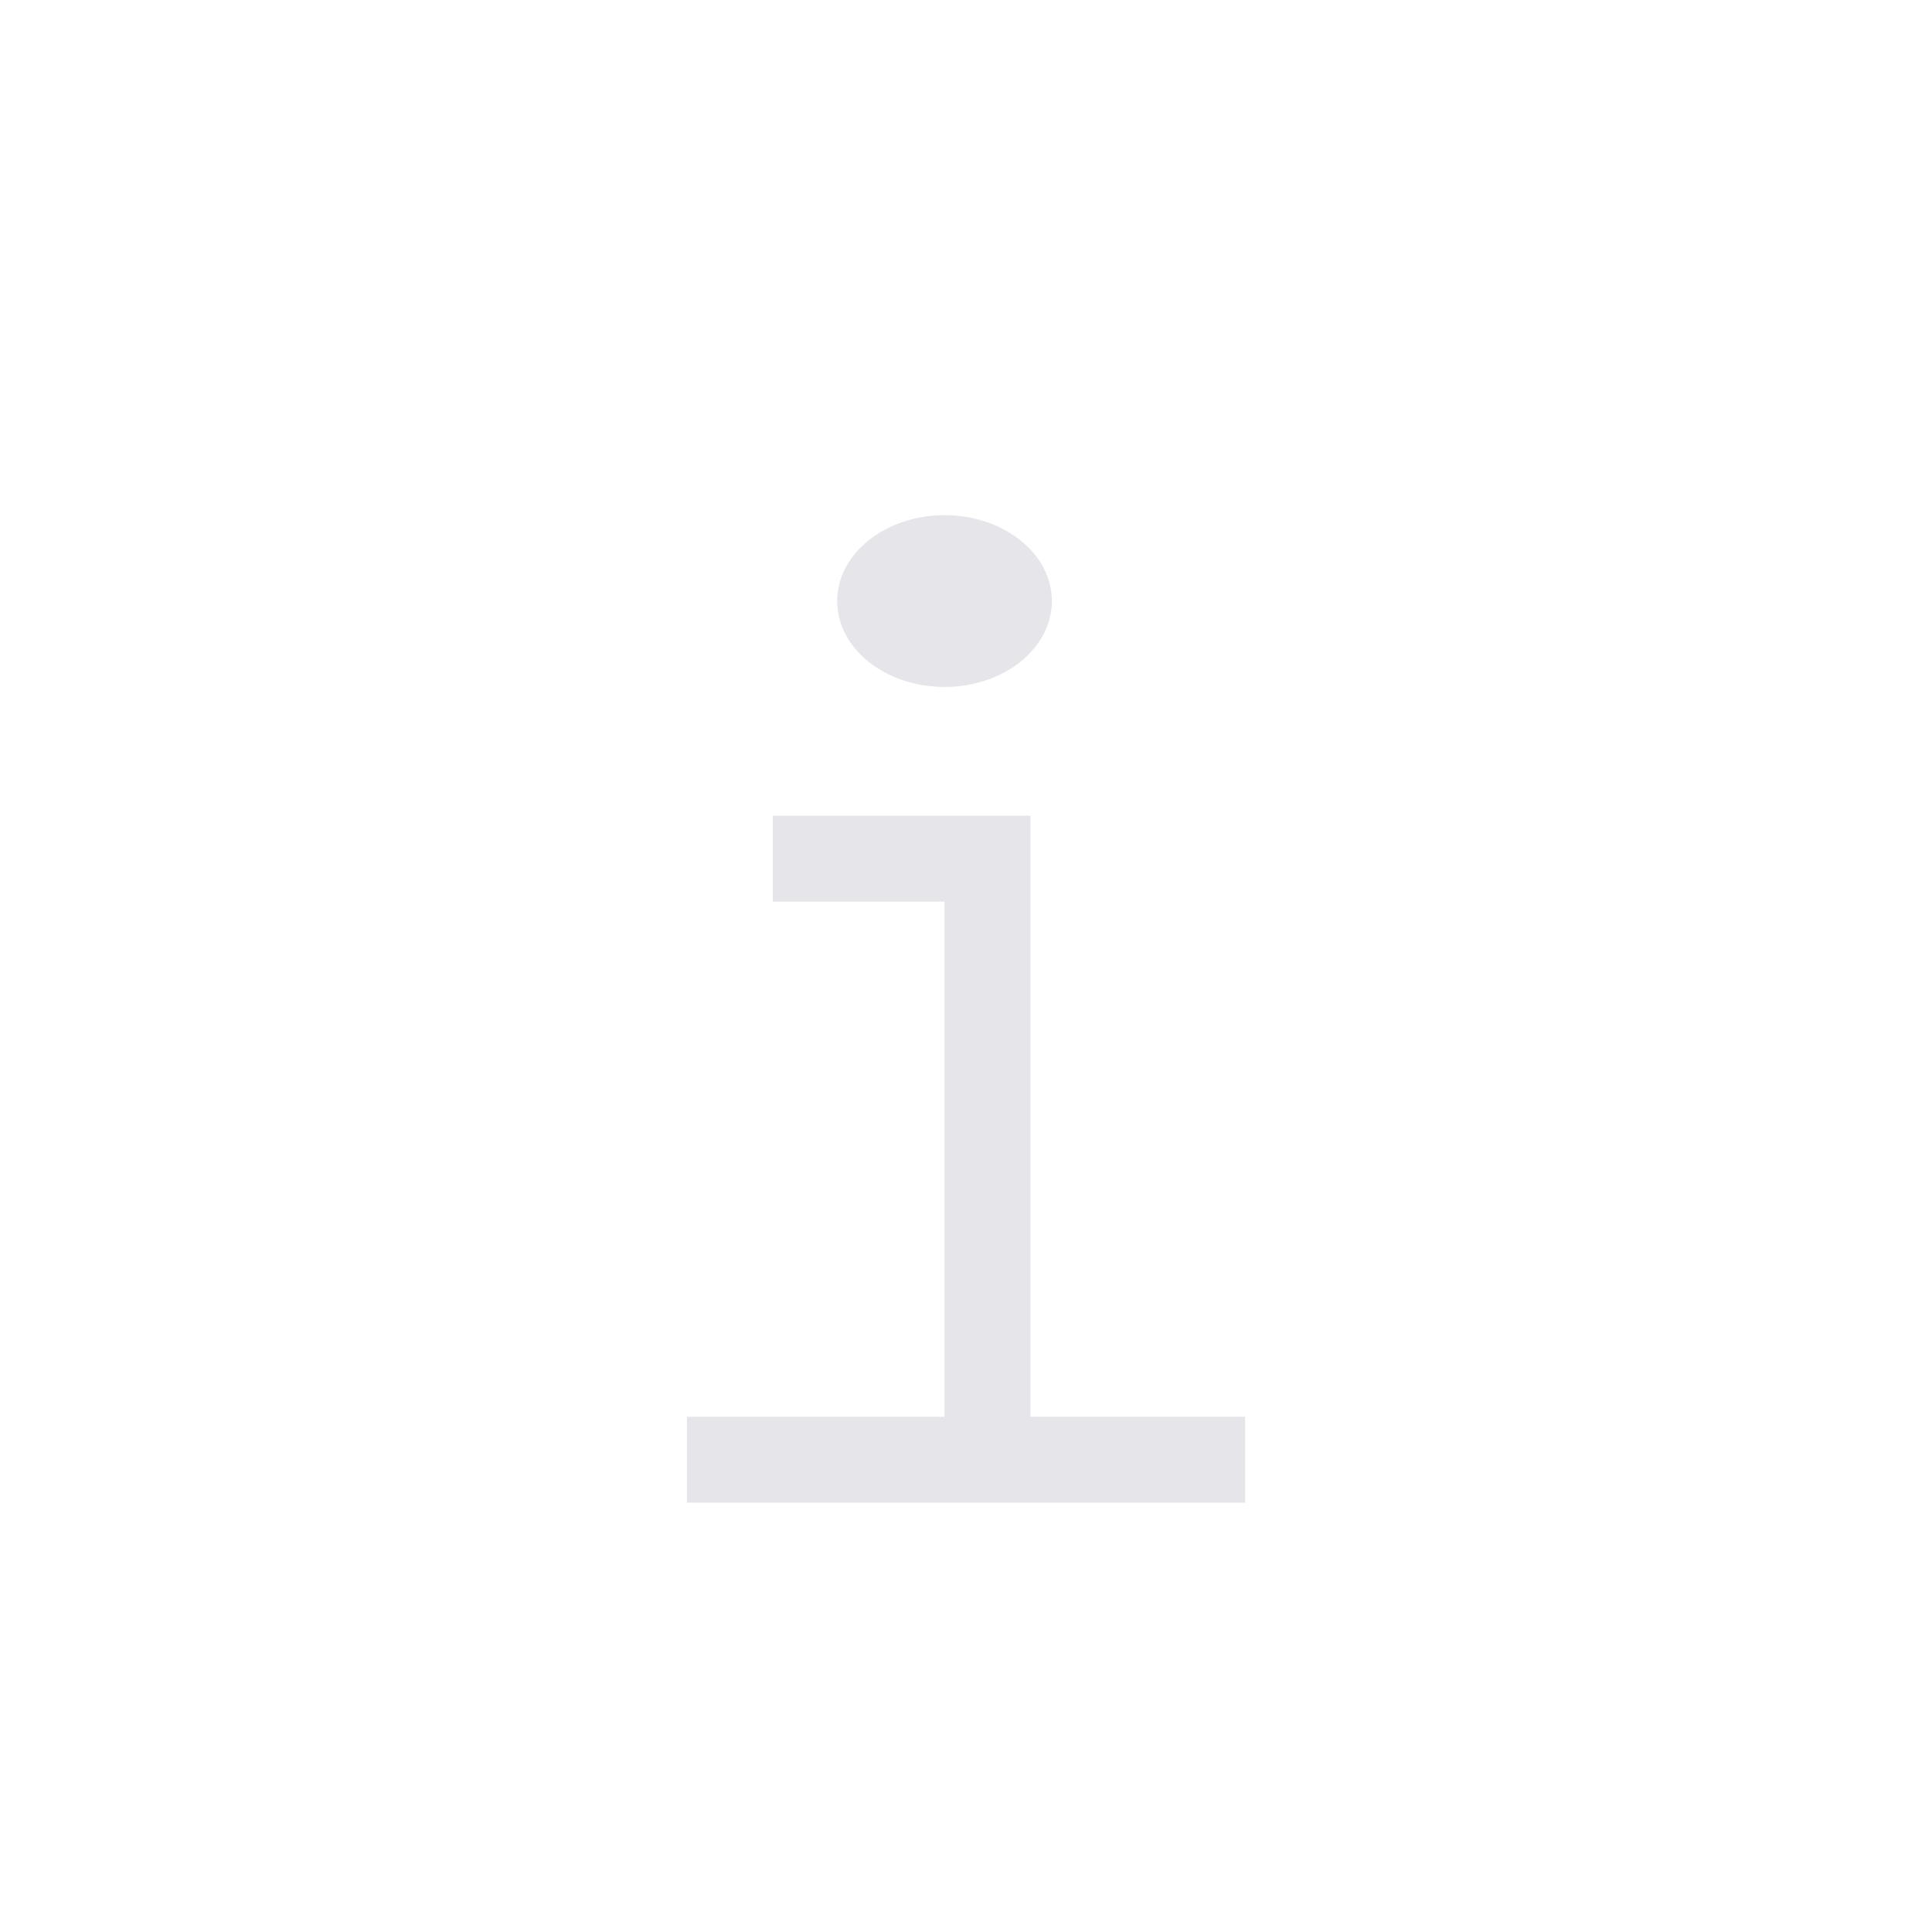
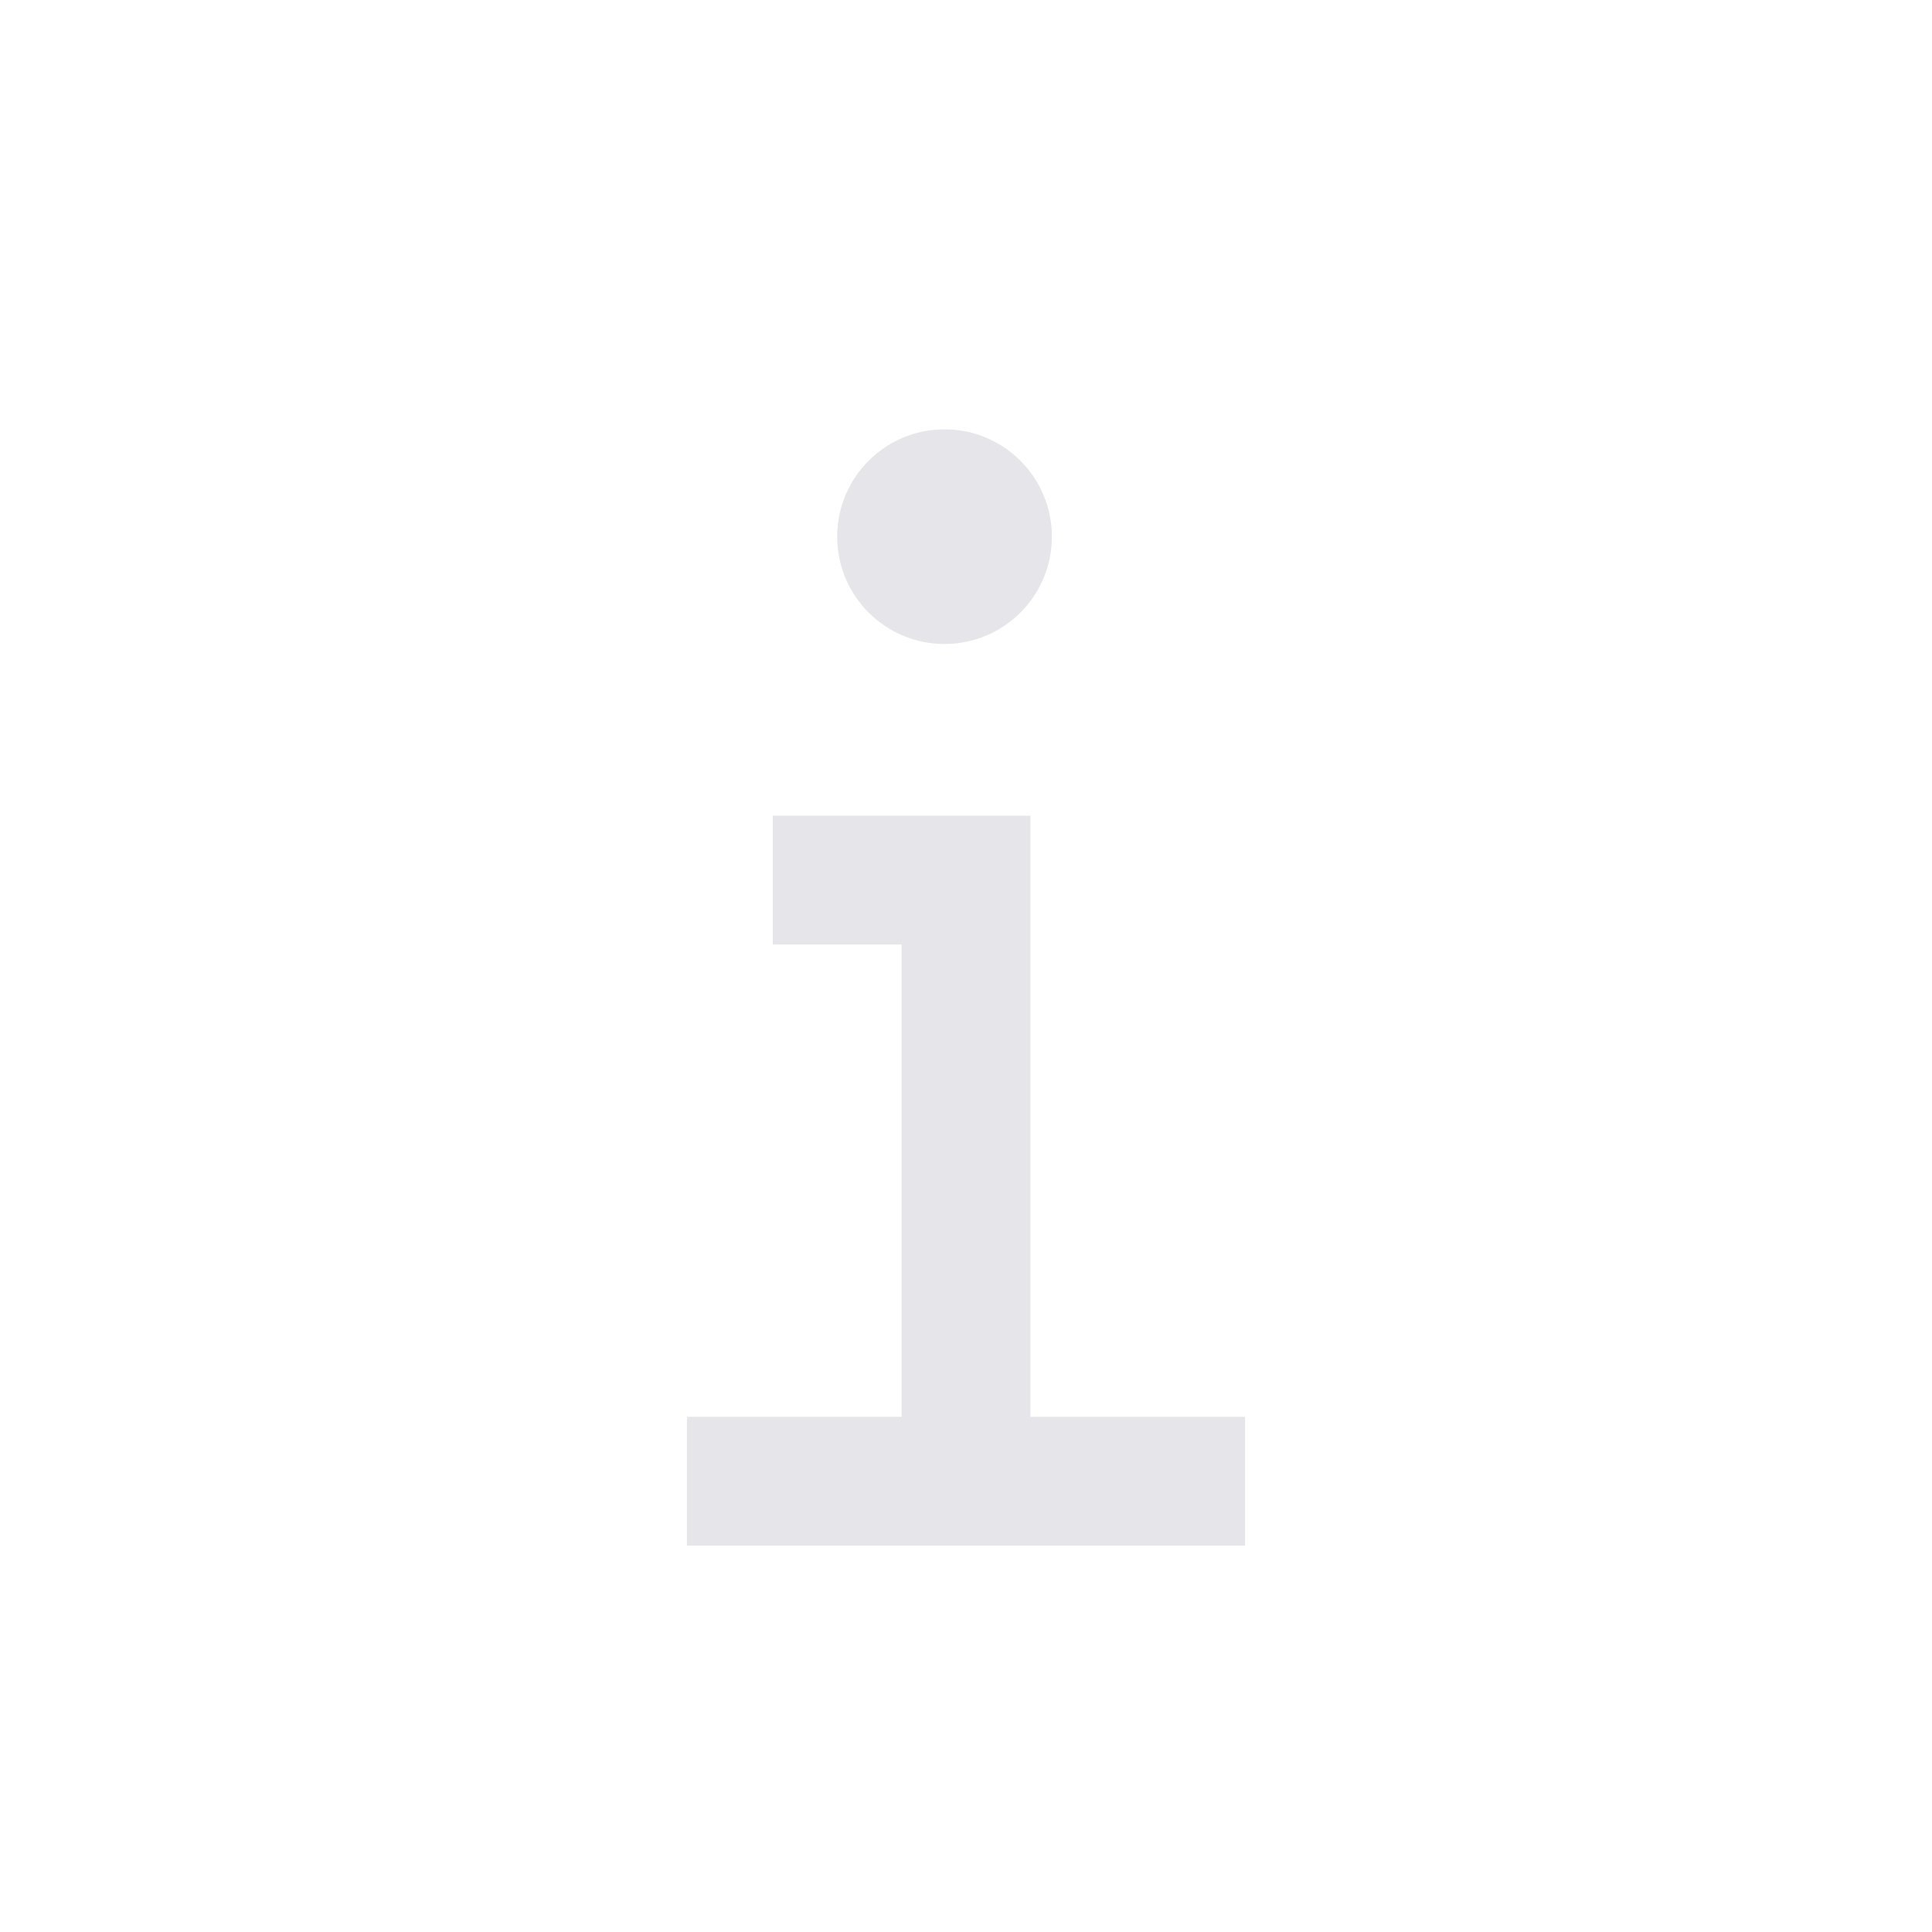
<svg xmlns="http://www.w3.org/2000/svg" width="45px" height="45px" viewBox="0 0 45 45" version="1.1">
  <g id="tabicon/-about" stroke="none" stroke-width="1" fill="none" fill-rule="evenodd">
-     <polygon id="Path" fill="#E5E5EA" fill-rule="nonzero" points="16 35 16 33 22 33 22 21 18 21 18 19 24 19 24 33 29 33 29 35" />
-     <ellipse id="Oval" fill="#E5E5EA" cx="22" cy="14" rx="2.5" ry="2" />
+     <polygon id="Path" fill="#E5E5EA" fill-rule="nonzero" points="16 36 16 33 21 33 21 22 18 22 18 19 24 19 24 33 29 33 29 36" />
+     <circle id="Oval" fill="#E5E5EA" cx="22" cy="12.5" r="2.5" />
  </g>
</svg>
